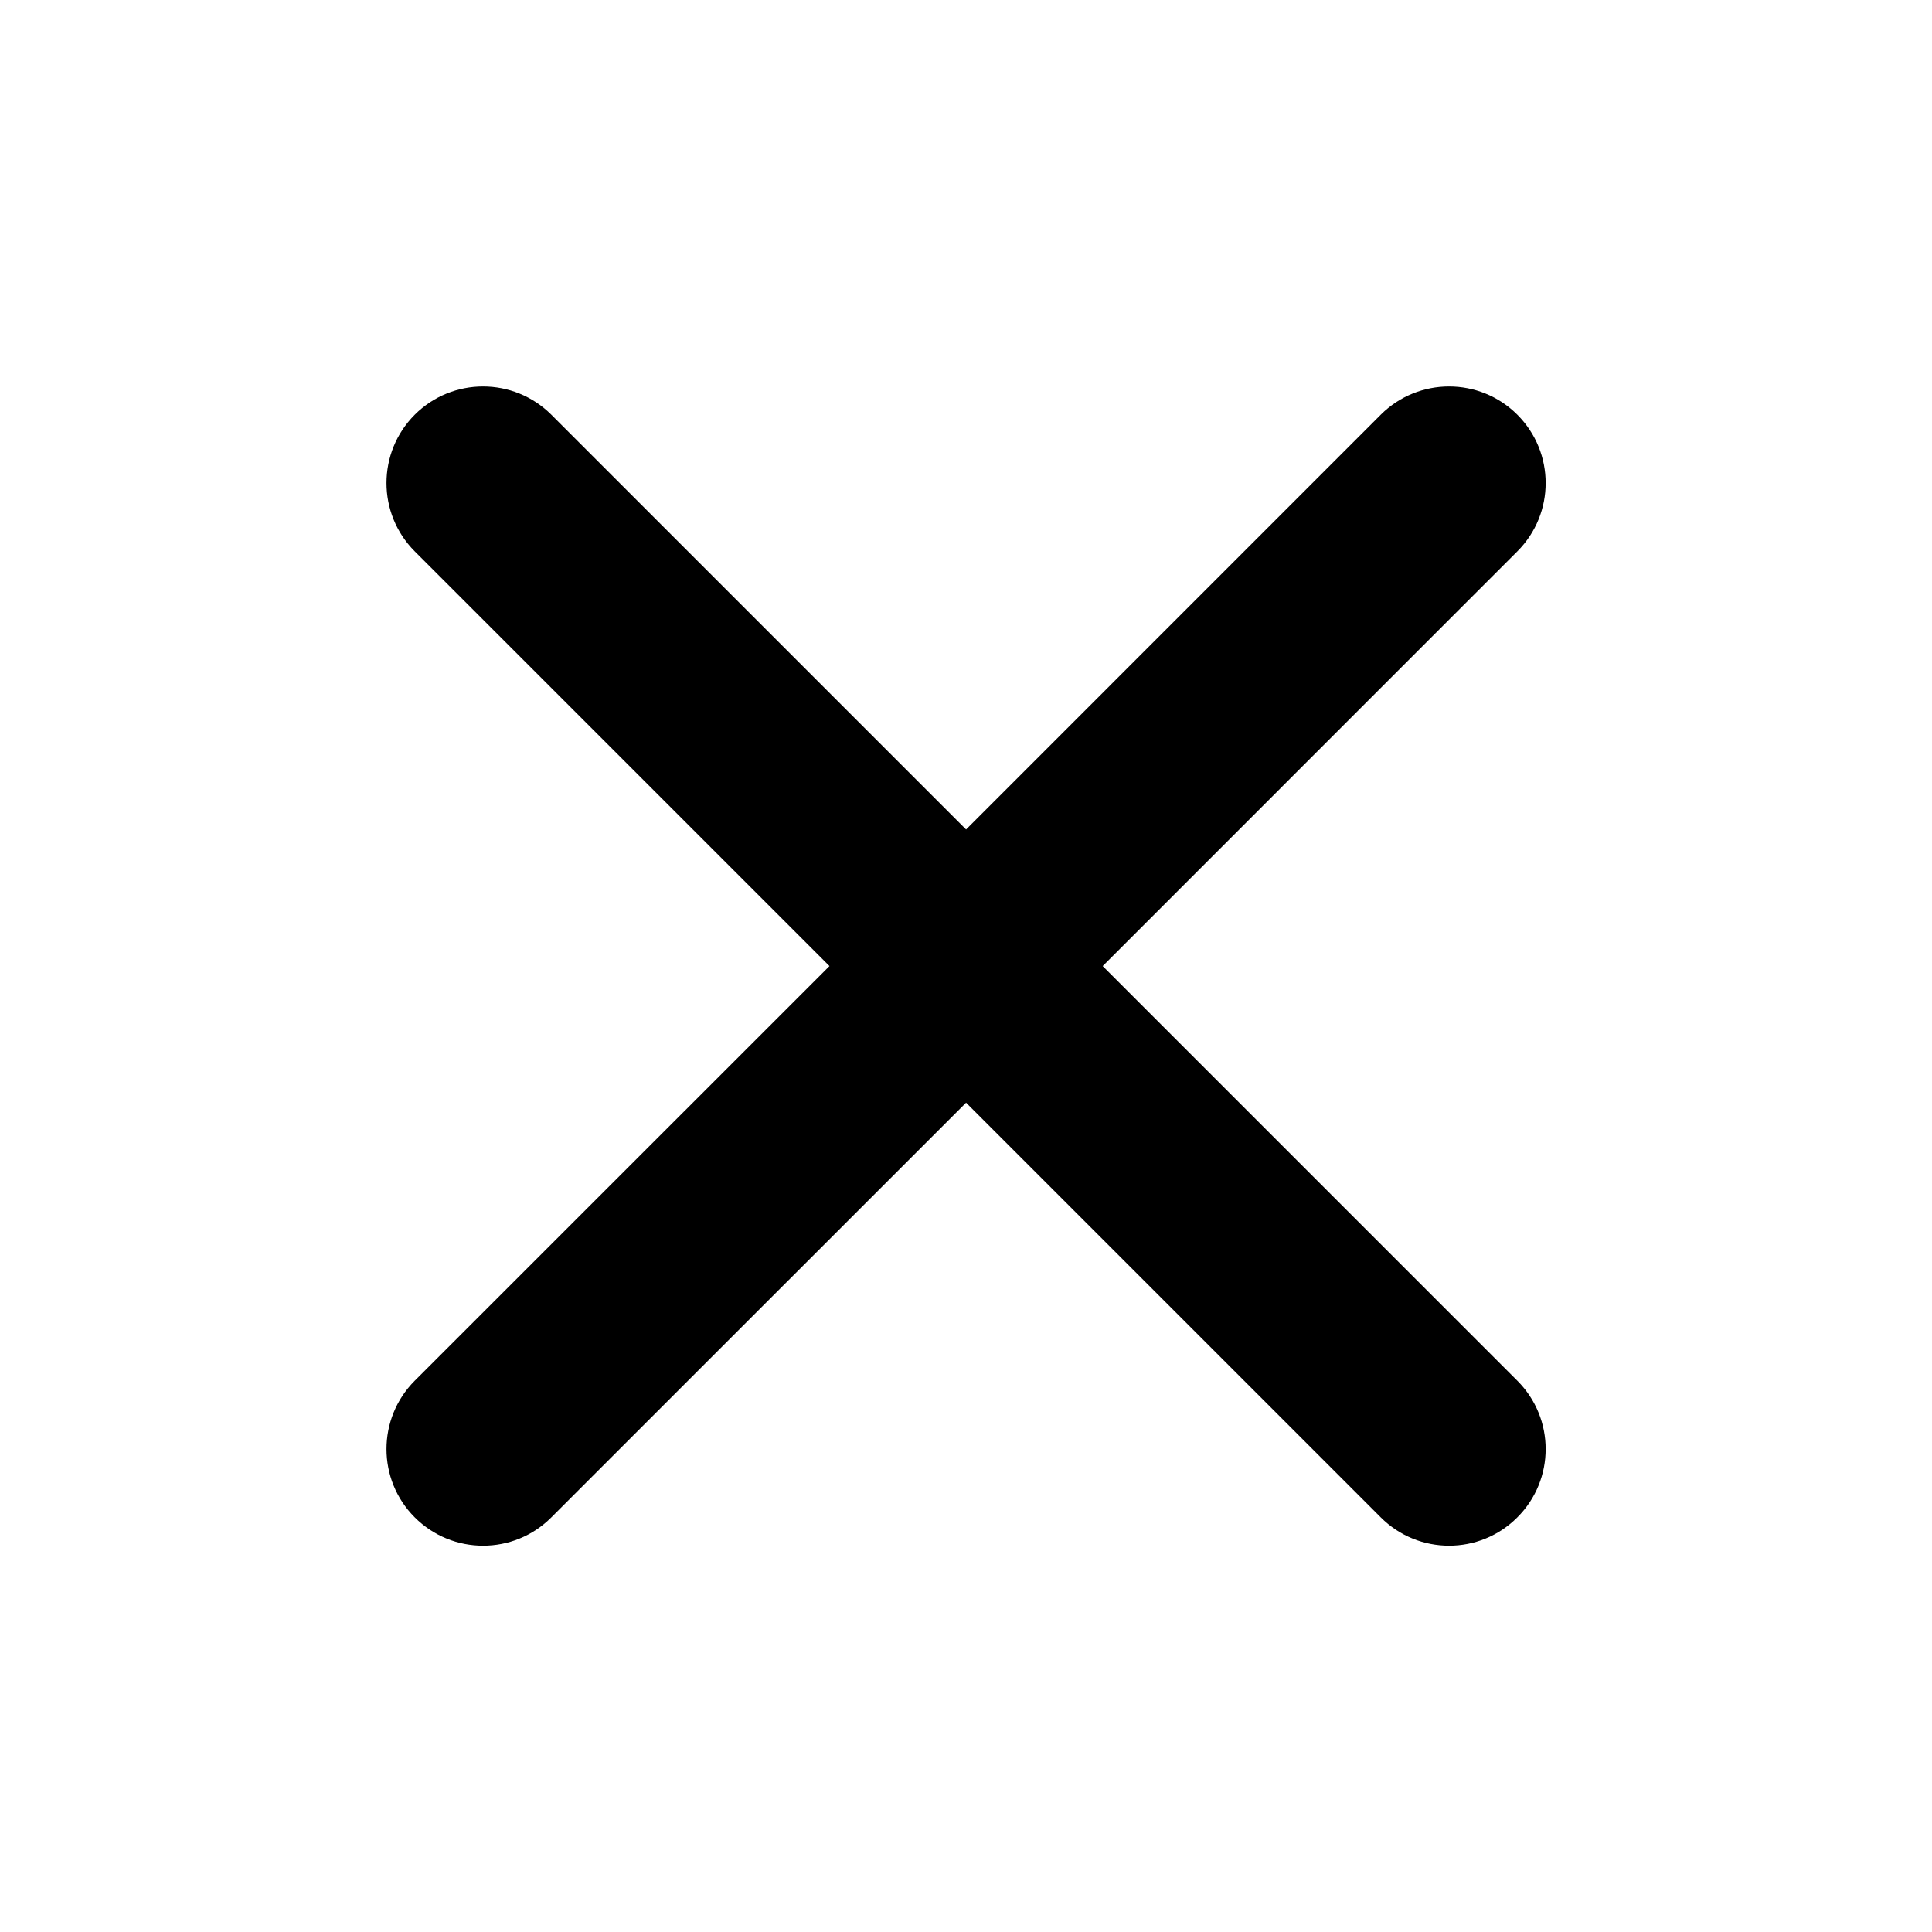
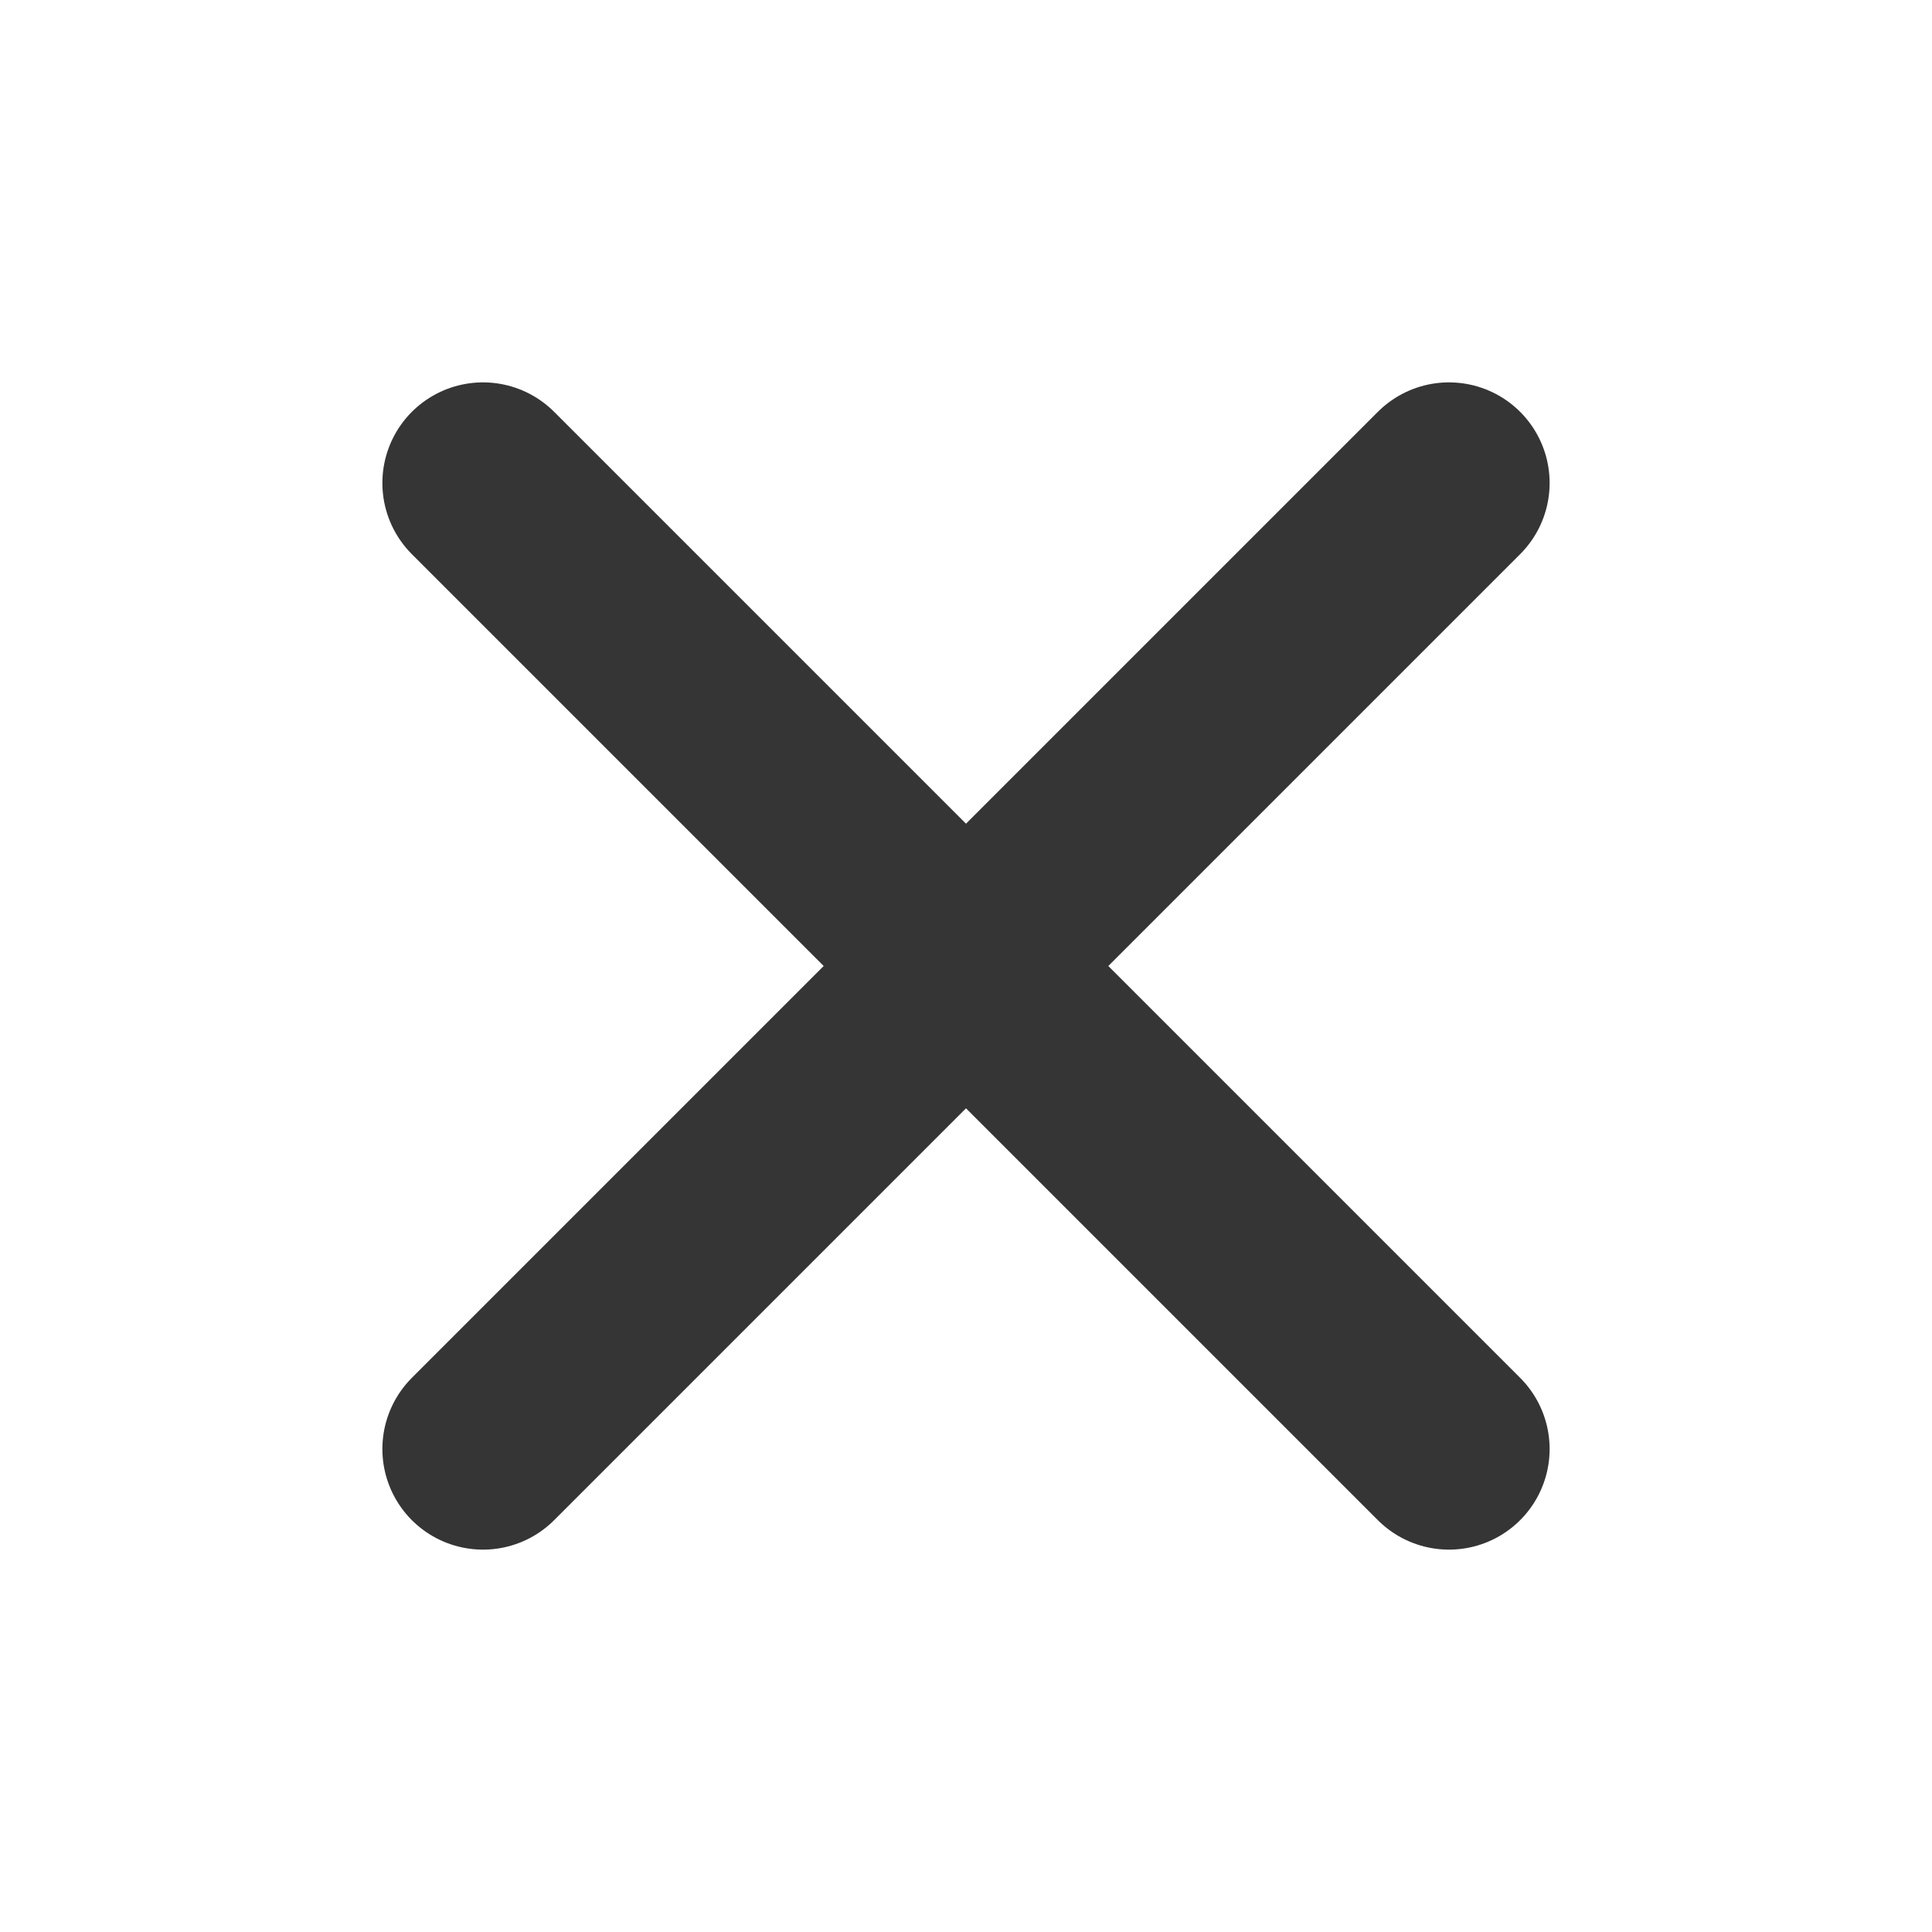
- <svg xmlns="http://www.w3.org/2000/svg" width="24" height="24" viewBox="0 0 24 24" fill="none">
-   <path d="M13.698 12.001L18.849 6.849C19.318 6.38 19.318 5.621 18.849 5.152C18.381 4.684 17.621 4.684 17.152 5.152L12.001 10.304L6.849 5.152C6.38 4.684 5.621 4.684 5.152 5.152C4.684 5.621 4.684 6.38 5.152 6.849L10.304 12.001L5.152 17.152C4.684 17.621 4.684 18.381 5.152 18.849C5.387 19.084 5.694 19.201 6.001 19.201C6.308 19.201 6.615 19.084 6.849 18.849L12.001 13.698L17.152 18.849C17.387 19.084 17.694 19.201 18.001 19.201C18.308 19.201 18.615 19.084 18.849 18.849C19.318 18.381 19.318 17.621 18.849 17.152L13.698 12.001Z" fill="black" />
+ <svg xmlns="http://www.w3.org/2000/svg" viewBox="0 0 24 24" fill="none" stroke="#353535" stroke-width="2.5" stroke-linecap="round" stroke-linejoin="round">
+   <line x1="18" y1="6" x2="6" y2="18" />
+   <line x1="6" y1="6" x2="18" y2="18" />
</svg>
